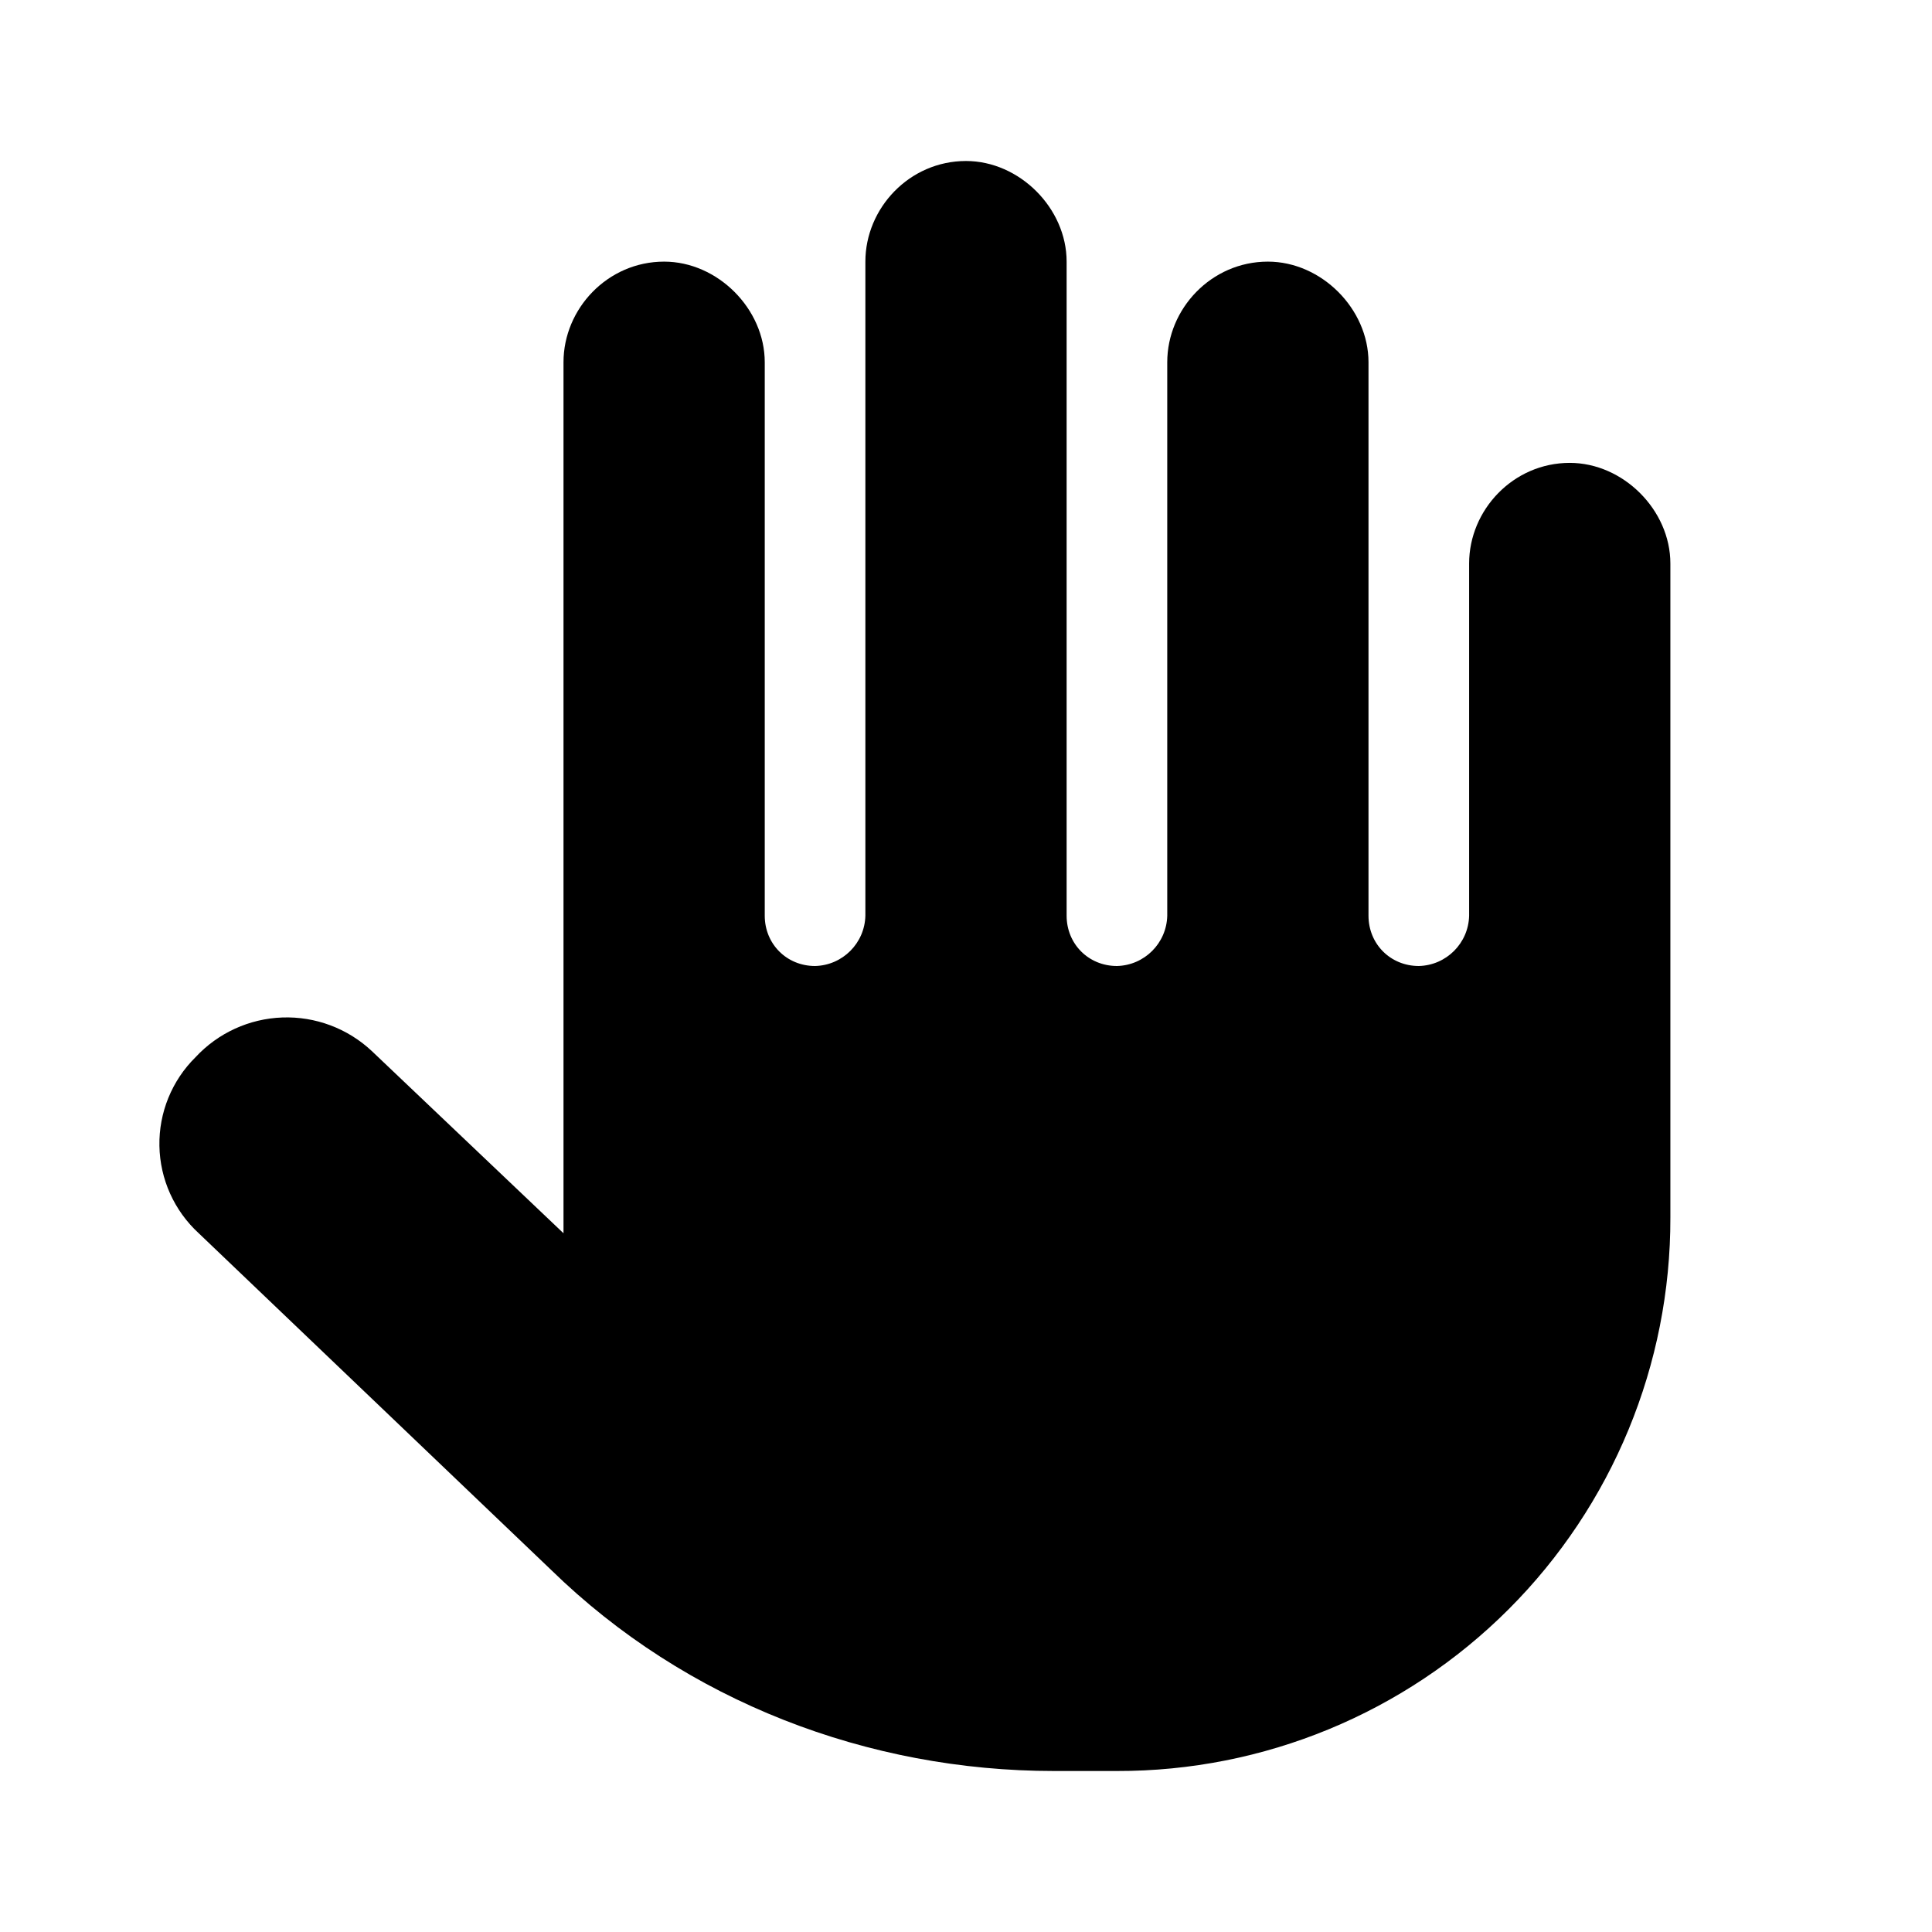
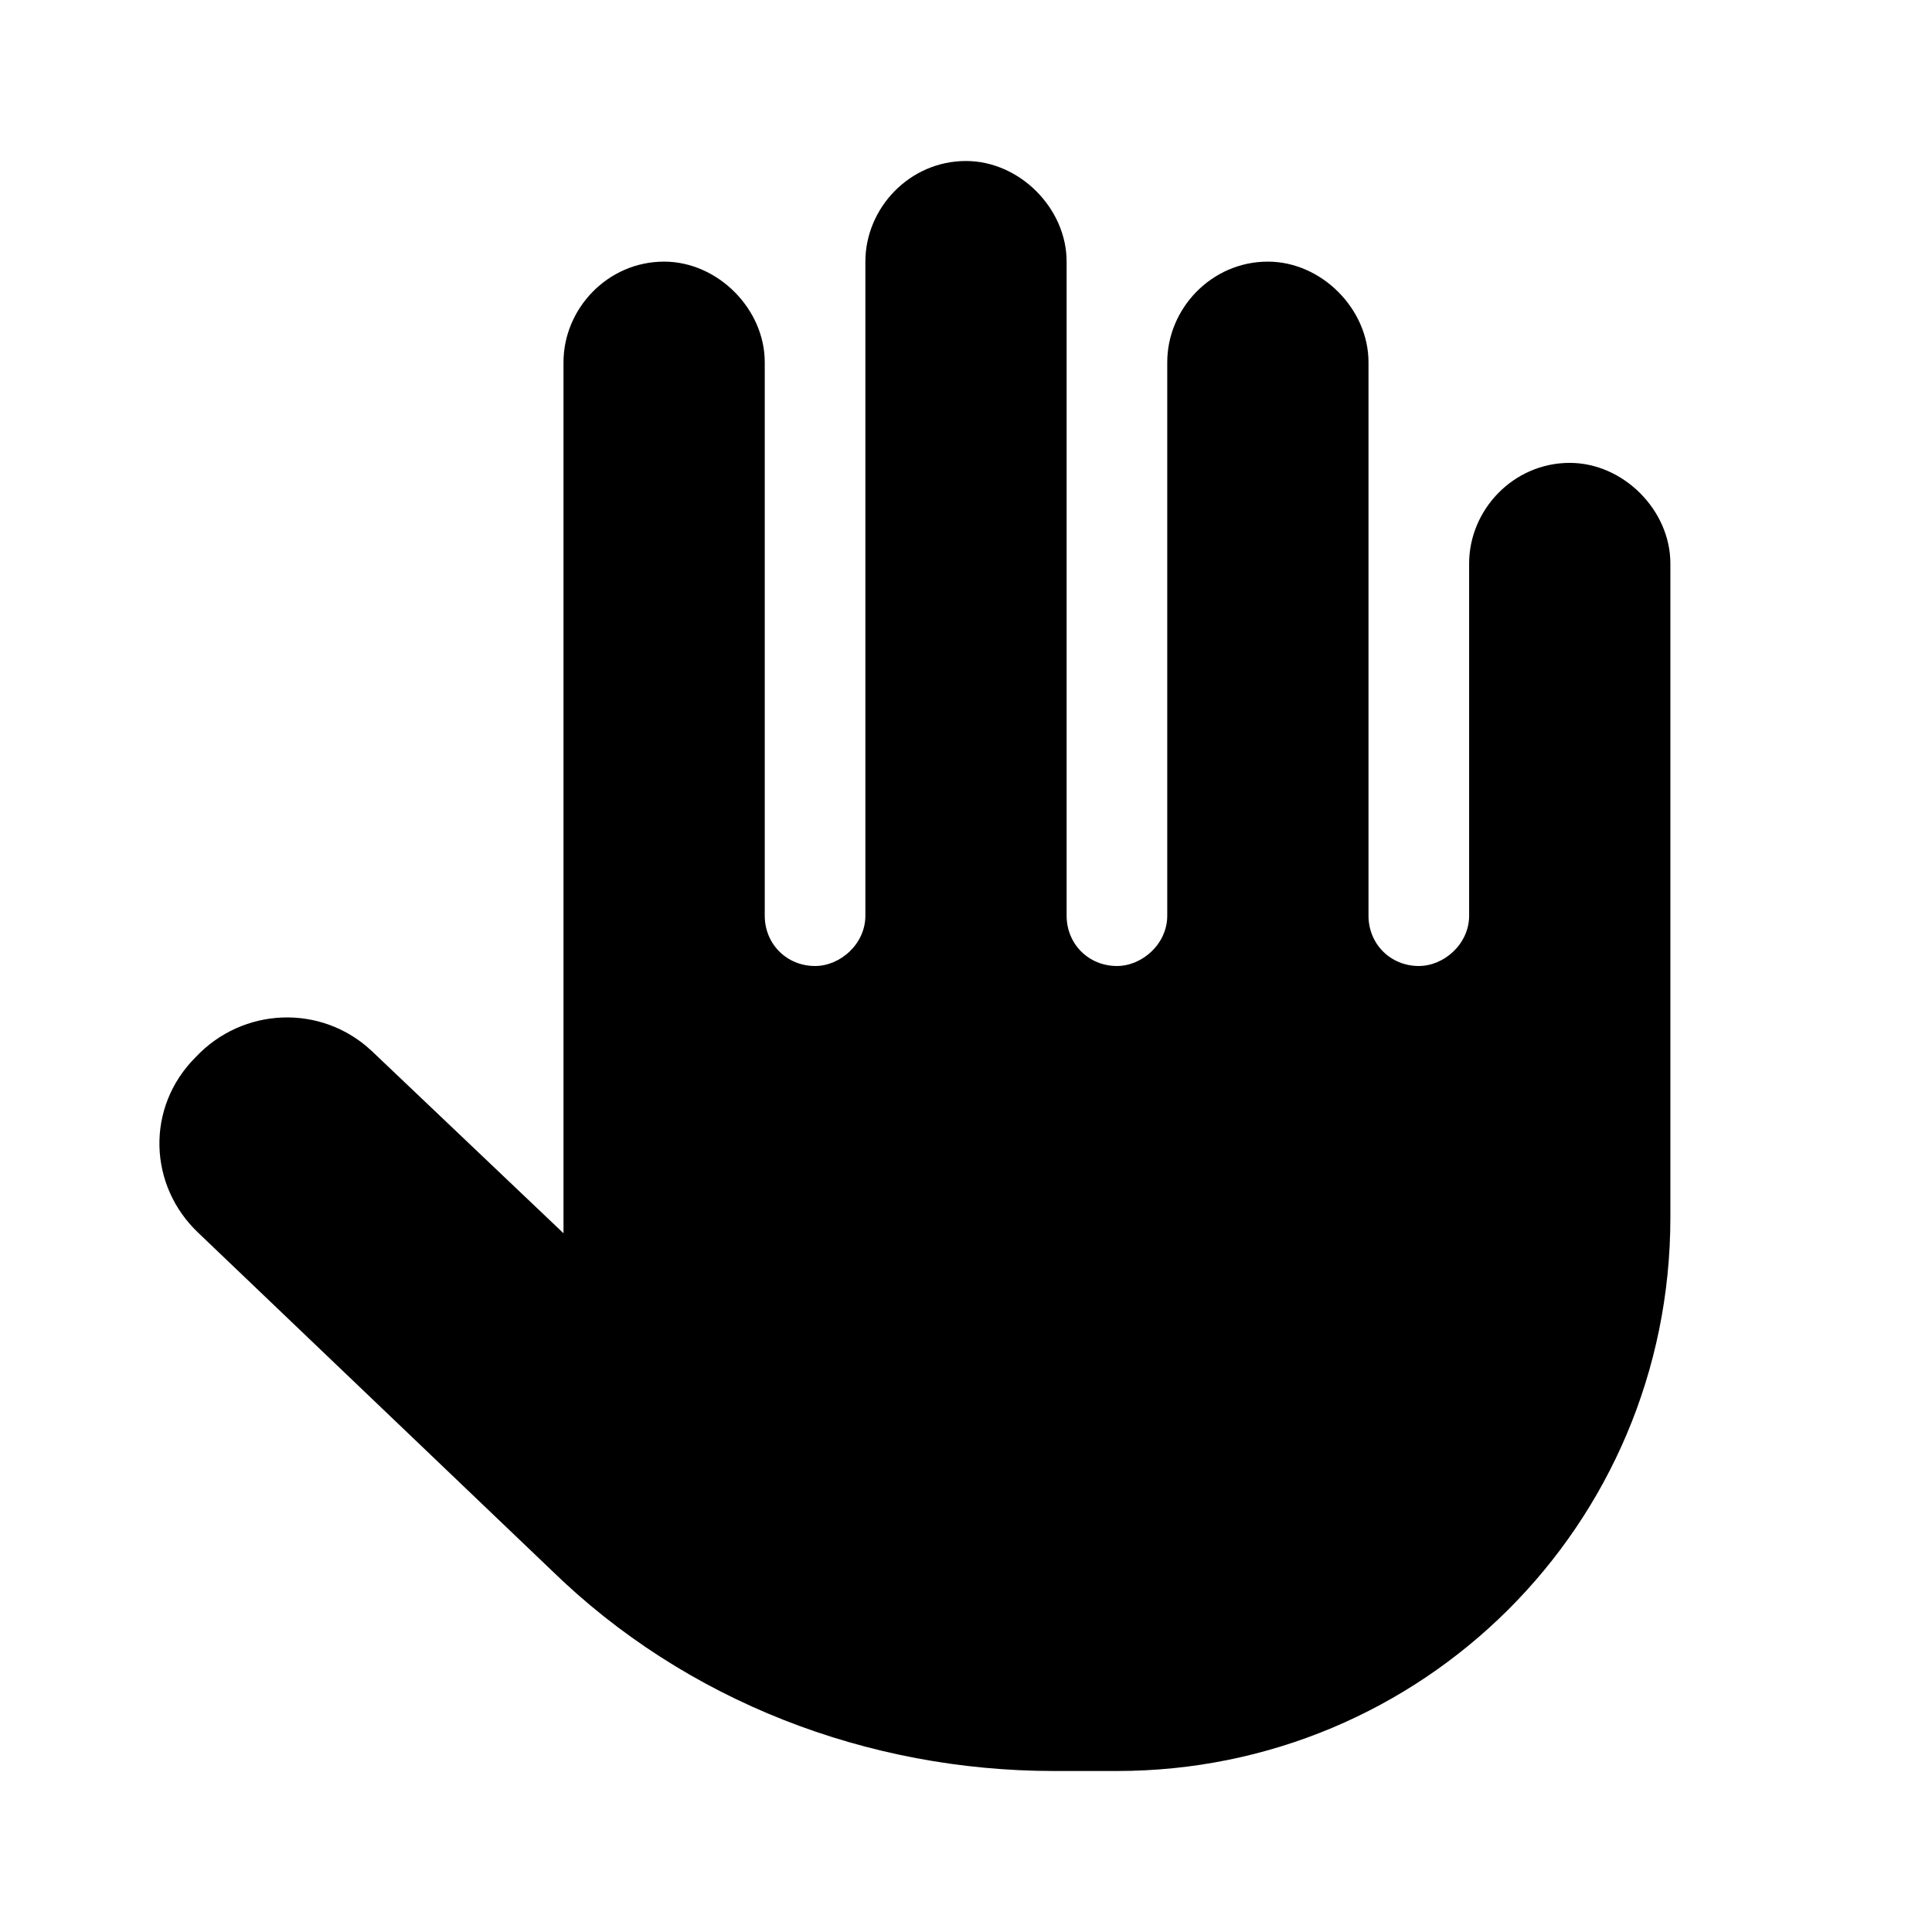
- <svg xmlns="http://www.w3.org/2000/svg" width="24" height="24" fill="currentColor" class="icon-hand-solid" viewBox="0 0 24 24">
-   <mask id="a" width="20" height="20" x="1" y="2" maskUnits="userSpaceOnUse" style="mask-type:alpha">
-     <path d="M13.25 3.25v8.125c0 .352.273.625.625.625a.64.64 0 0 0 .625-.625V4.5c0-.664.547-1.25 1.25-1.25.664 0 1.25.586 1.25 1.25v6.875c0 .352.273.625.625.625a.64.64 0 0 0 .625-.625V7c0-.664.547-1.25 1.25-1.25.664 0 1.25.586 1.25 1.25v8.125A6.86 6.86 0 0 1 13.875 22h-.781c-2.305 0-4.57-.86-6.25-2.5l-4.375-4.18a1.51 1.51 0 0 1-.04-2.187 1.545 1.545 0 0 1 2.188-.078L7 15.32V4.5c0-.664.547-1.25 1.25-1.25.664 0 1.25.586 1.25 1.25v6.875c0 .352.273.625.625.625a.64.64 0 0 0 .625-.625V3.25c0-.664.547-1.25 1.25-1.25.664 0 1.25.586 1.25 1.25" />
-   </mask>
-   <g mask="url(#a)">
-     <path d="M0 0h24v24H0z" />
-   </g>
+ <svg xmlns="http://www.w3.org/2000/svg" width="24" height="24" viewBox="0 0 24 24" fill="none">
+   <path d="M13.25 3.25V11.375C13.25 11.727 13.523 12 13.875 12C14.188 12 14.5 11.727 14.5 11.375V4.5C14.5 3.836 15.047 3.25 15.75 3.25C16.414 3.25 17 3.836 17 4.5V11.375C17 11.727 17.273 12 17.625 12C17.938 12 18.25 11.727 18.25 11.375V7C18.25 6.336 18.797 5.75 19.5 5.75C20.164 5.75 20.75 6.336 20.75 7V15.125C20.75 18.953 17.664 22 13.875 22H13.094C10.789 22 8.523 21.141 6.844 19.5L2.469 15.32C1.844 14.734 1.805 13.758 2.43 13.133C3.016 12.508 3.992 12.469 4.617 13.055L7 15.32C7 15.281 7 15.203 7 15.125V4.5C7 3.836 7.547 3.25 8.25 3.25C8.914 3.25 9.5 3.836 9.5 4.5V11.375C9.5 11.727 9.773 12 10.125 12C10.438 12 10.75 11.727 10.75 11.375V3.25C10.75 2.586 11.297 2 12 2C12.664 2 13.25 2.586 13.25 3.25Z" fill="black" />
</svg>
